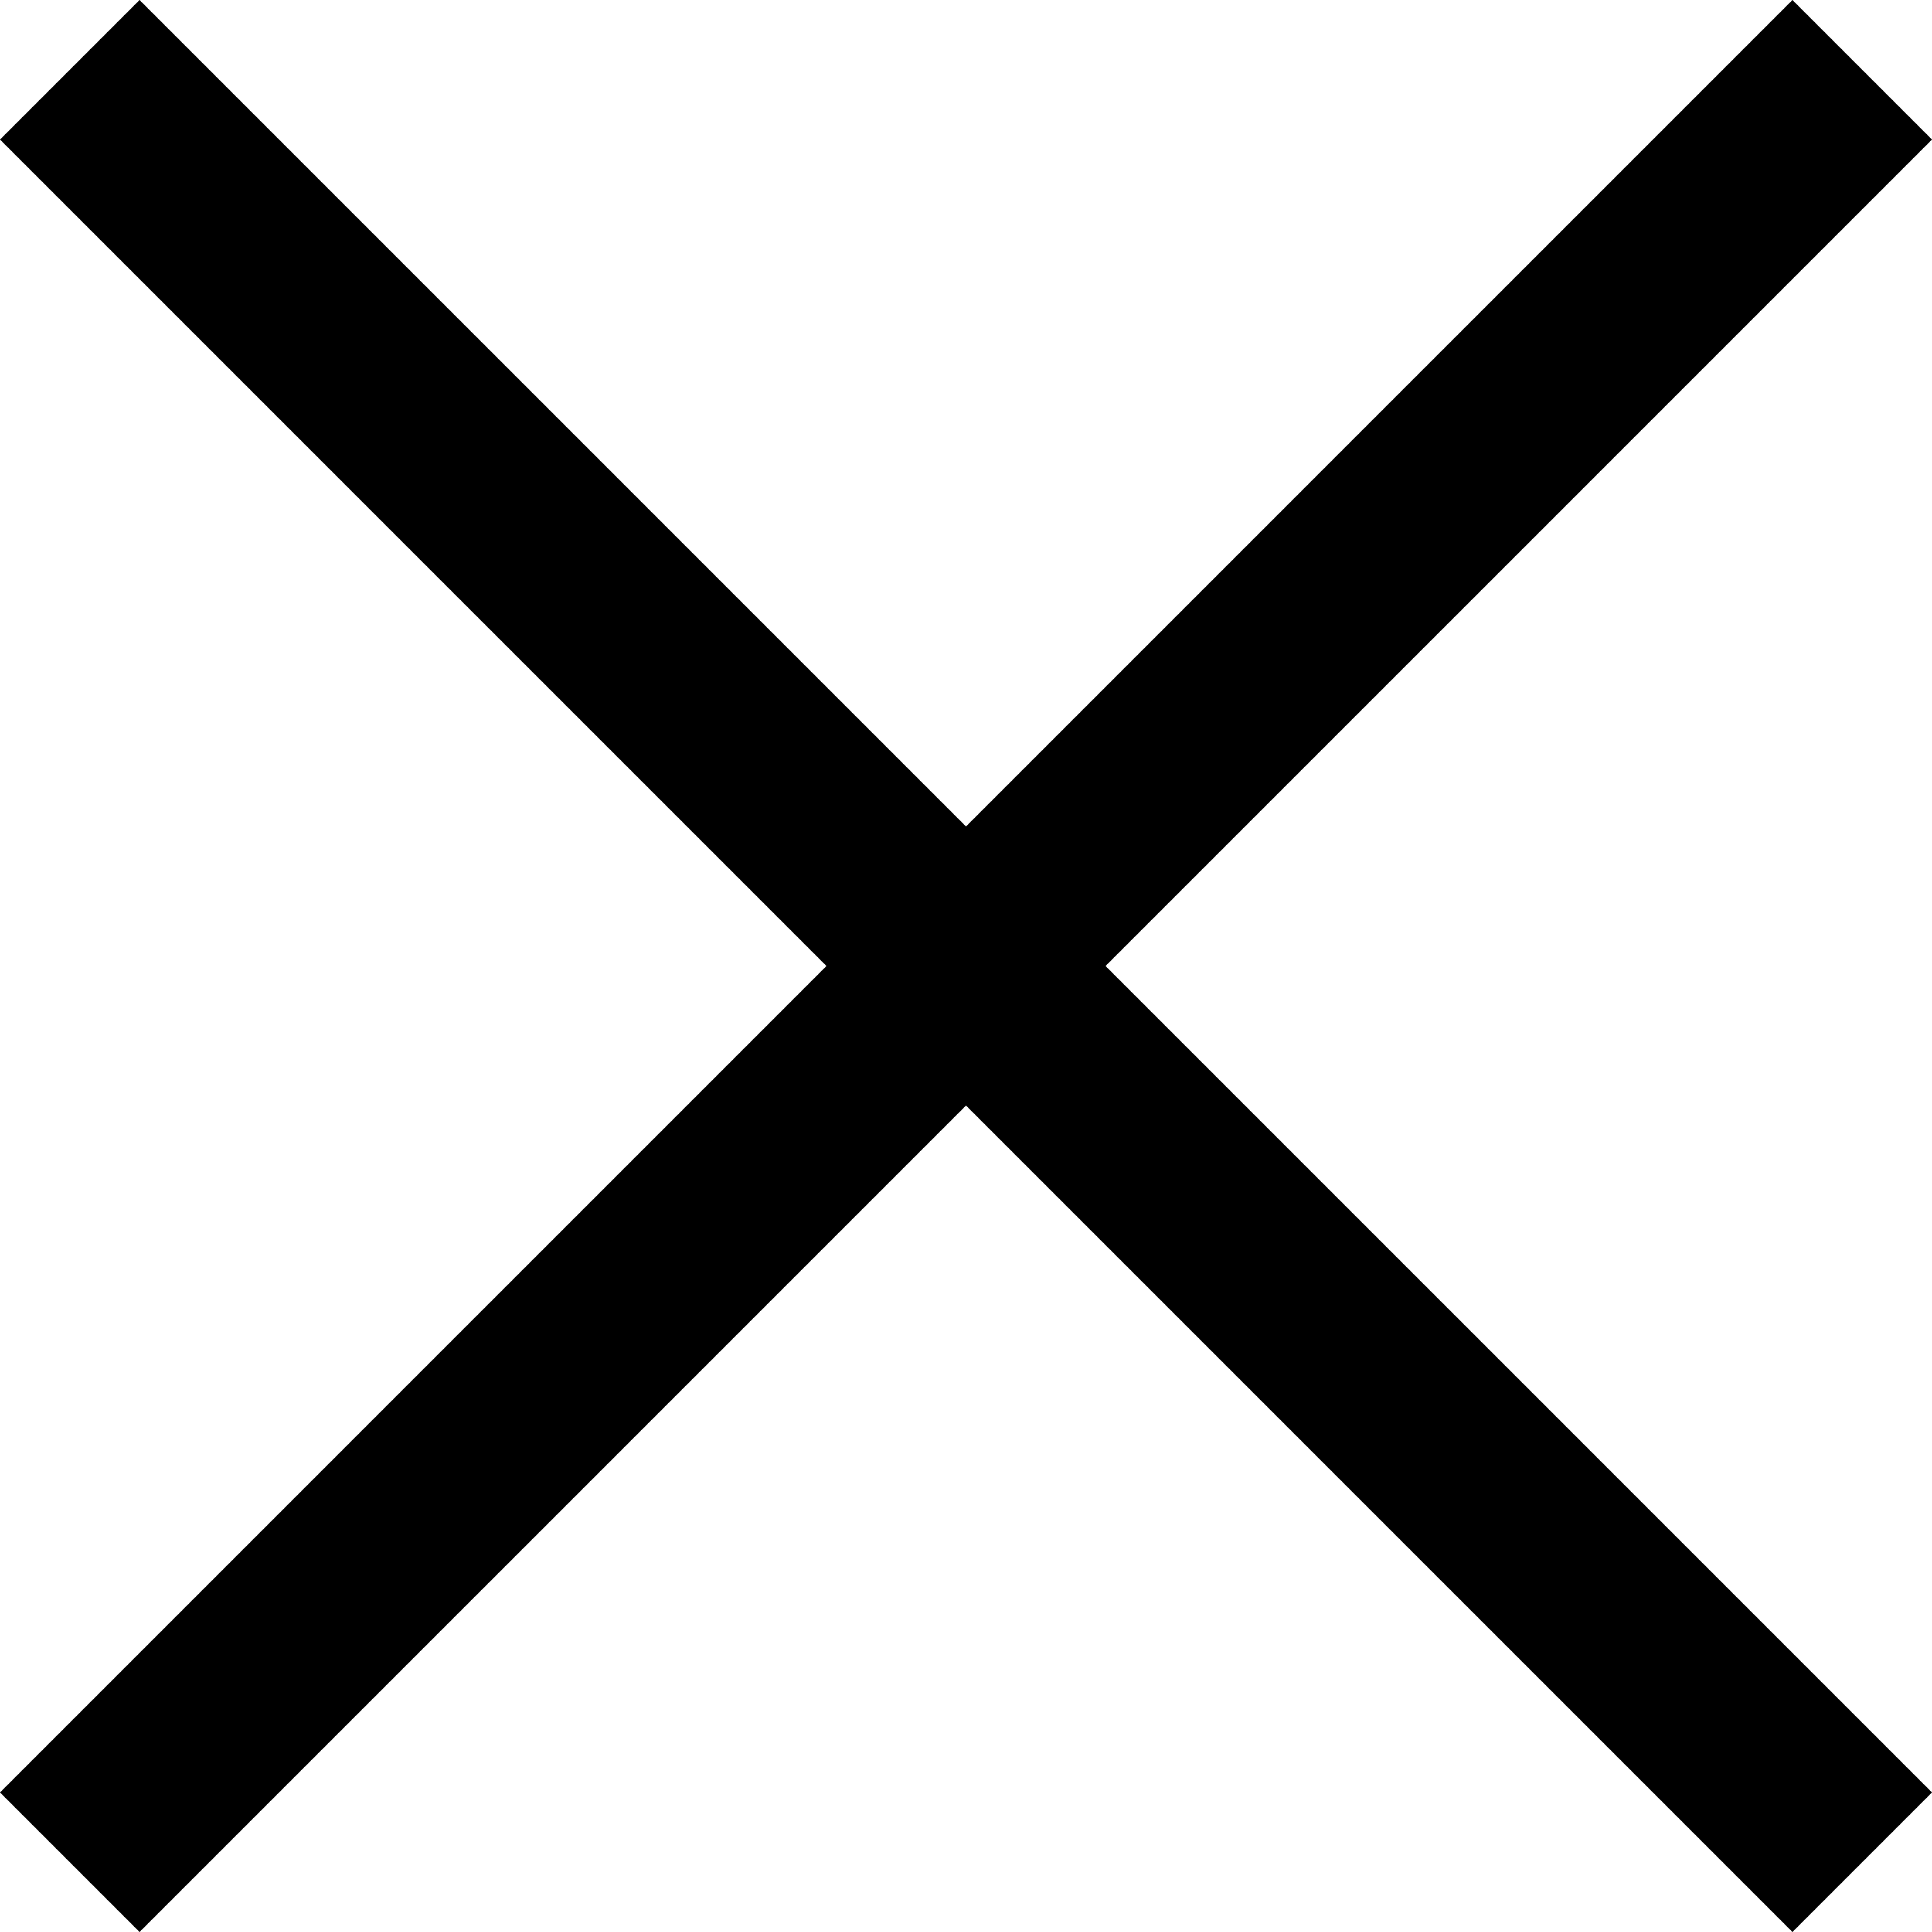
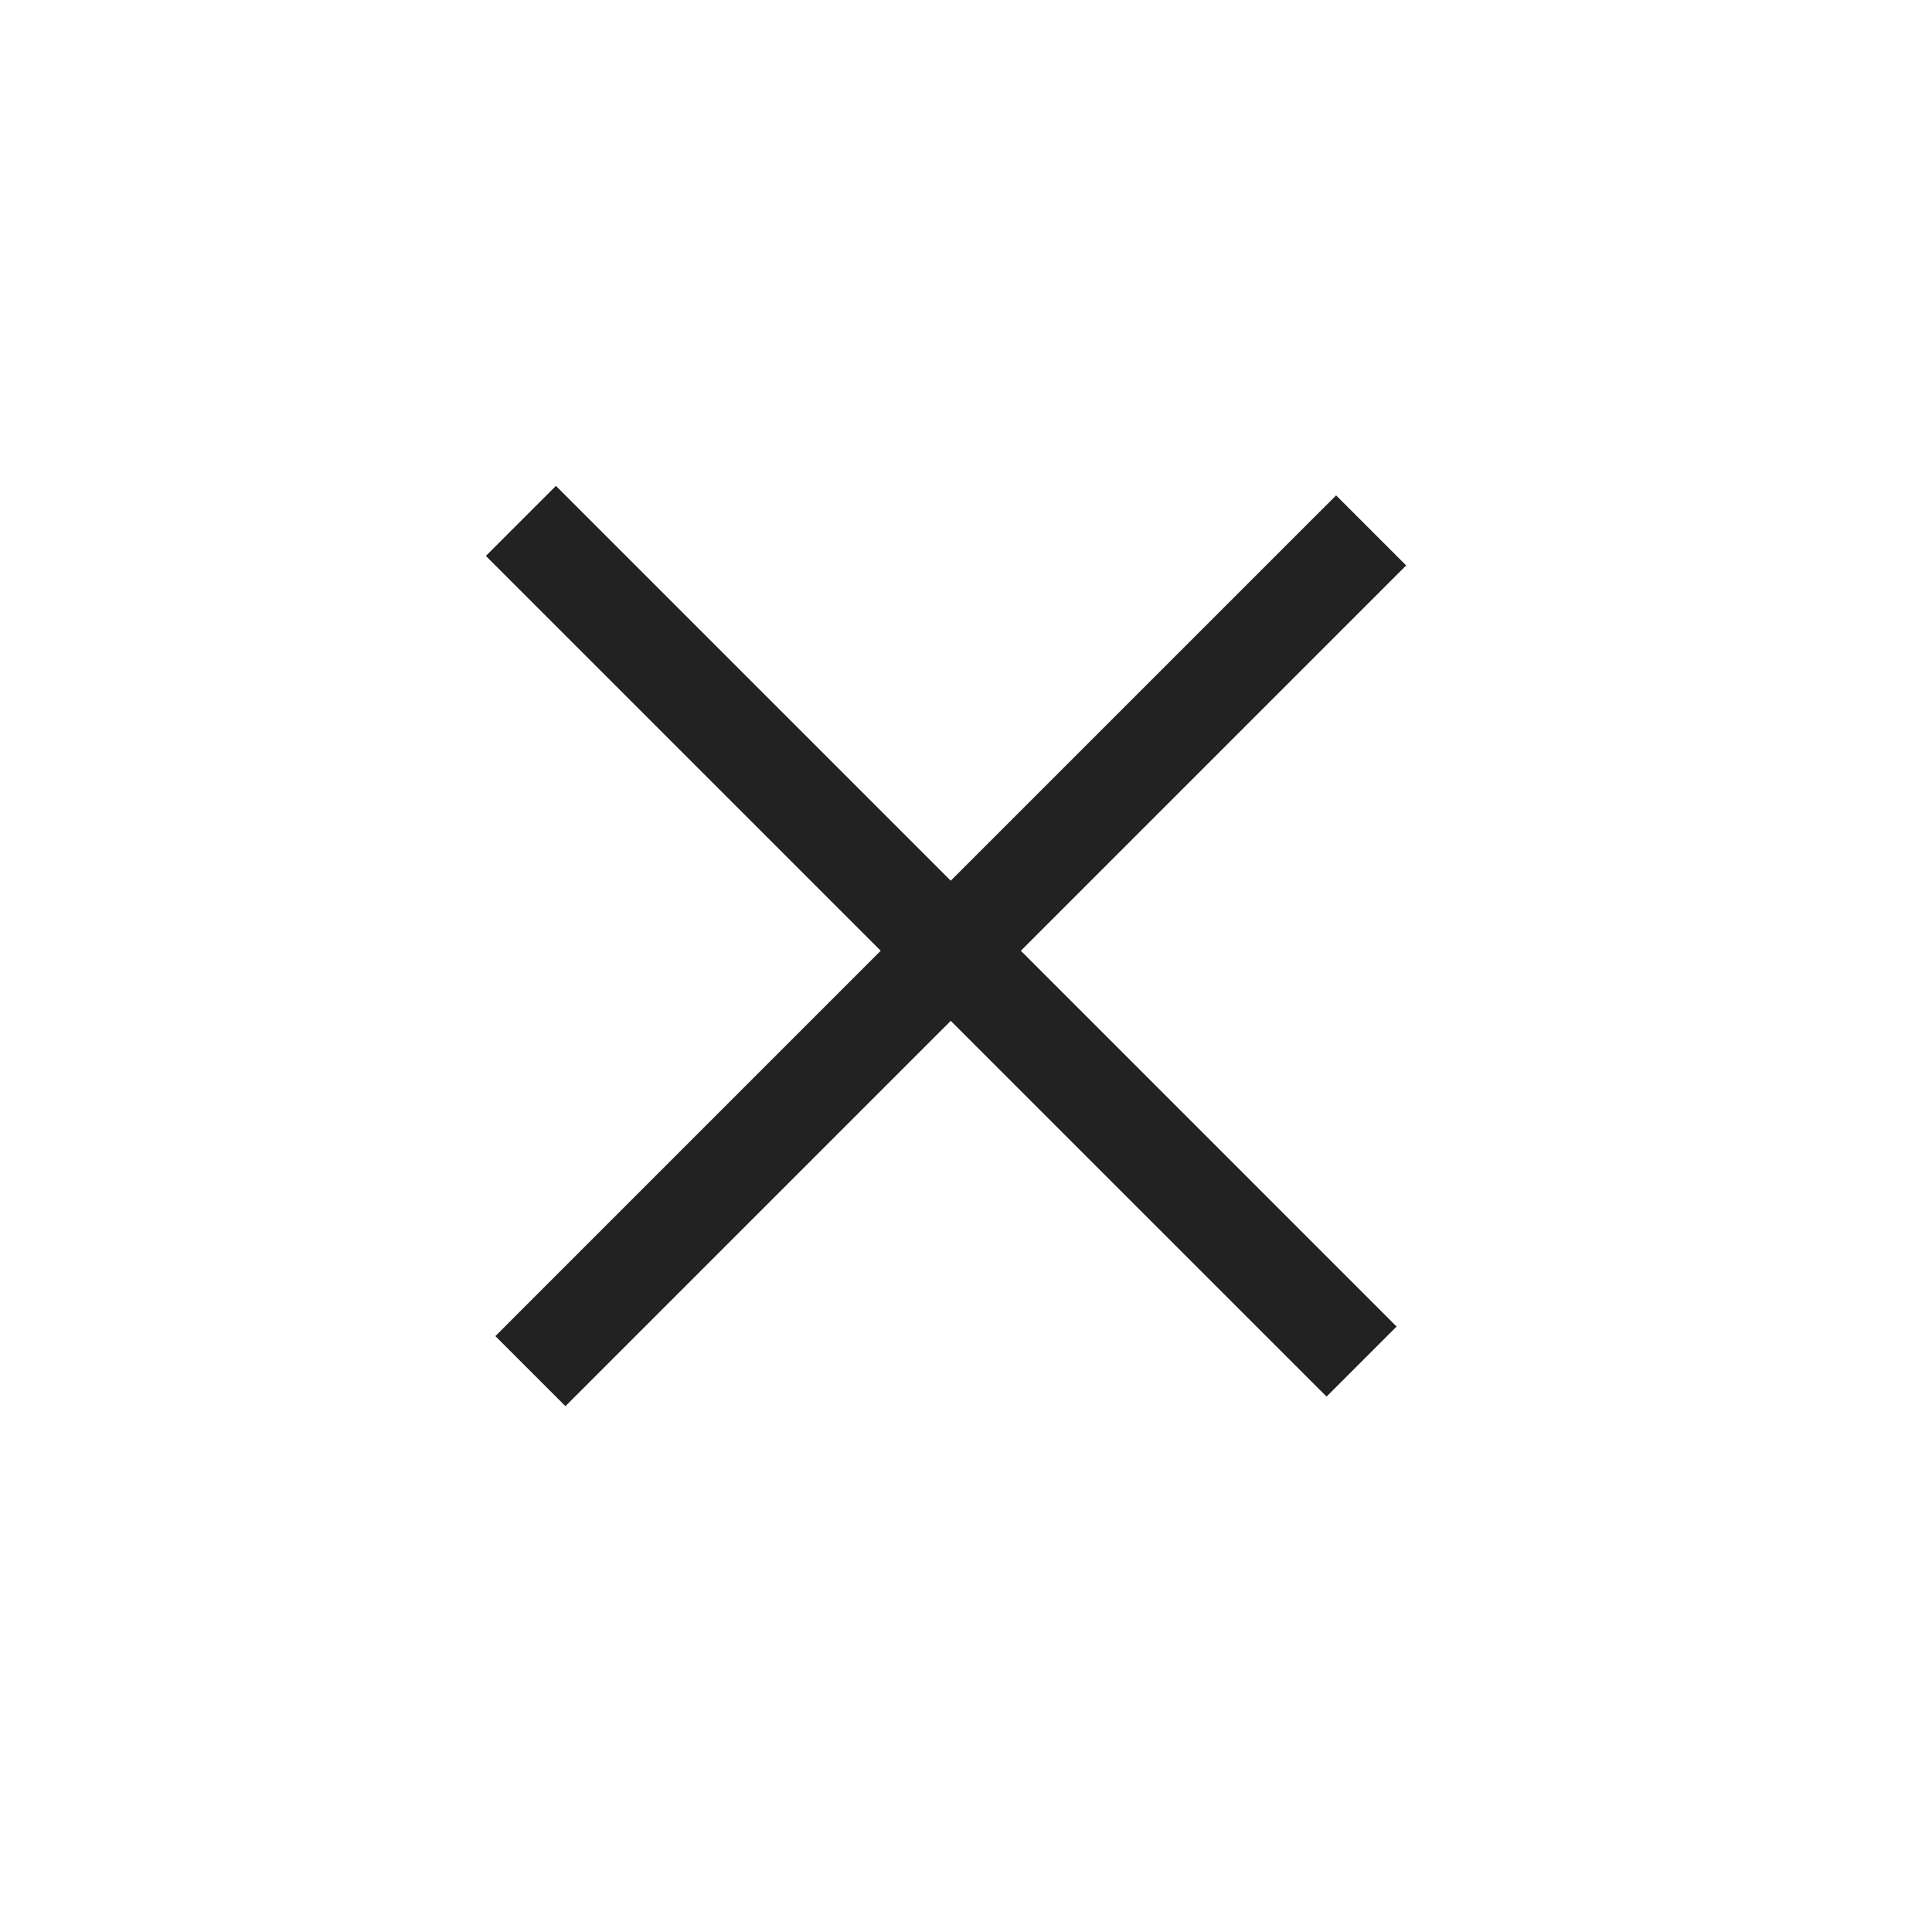
- <svg xmlns="http://www.w3.org/2000/svg" version="1.1" id="Layer_1" x="0px" y="0px" viewBox="0 0 18 18" style="enable-background:new 0 0 18 18;" xml:space="preserve">
-   <polygon points="18,1.3 16.7,0 9,7.7 1.3,0 0,1.3 7.7,9 0,16.7 1.3,18 9,10.3 16.7,18 18,16.7 10.3,9 " />
+ <svg xmlns="http://www.w3.org/2000/svg" width="39" height="39" viewBox="0 0 39 39" fill="none">
+   <path d="M17.778 19.192L9.808 11.222L11.222 9.808L19.192 17.778L26.971 10L28.385 11.414L20.607 19.192L28.192 26.778L26.778 28.192L19.192 20.607L11.414 28.385L10 26.971L17.778 19.192Z" fill="#222222" />
</svg>
